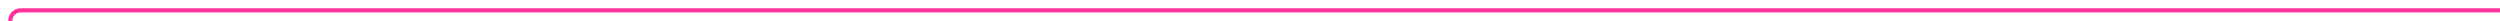
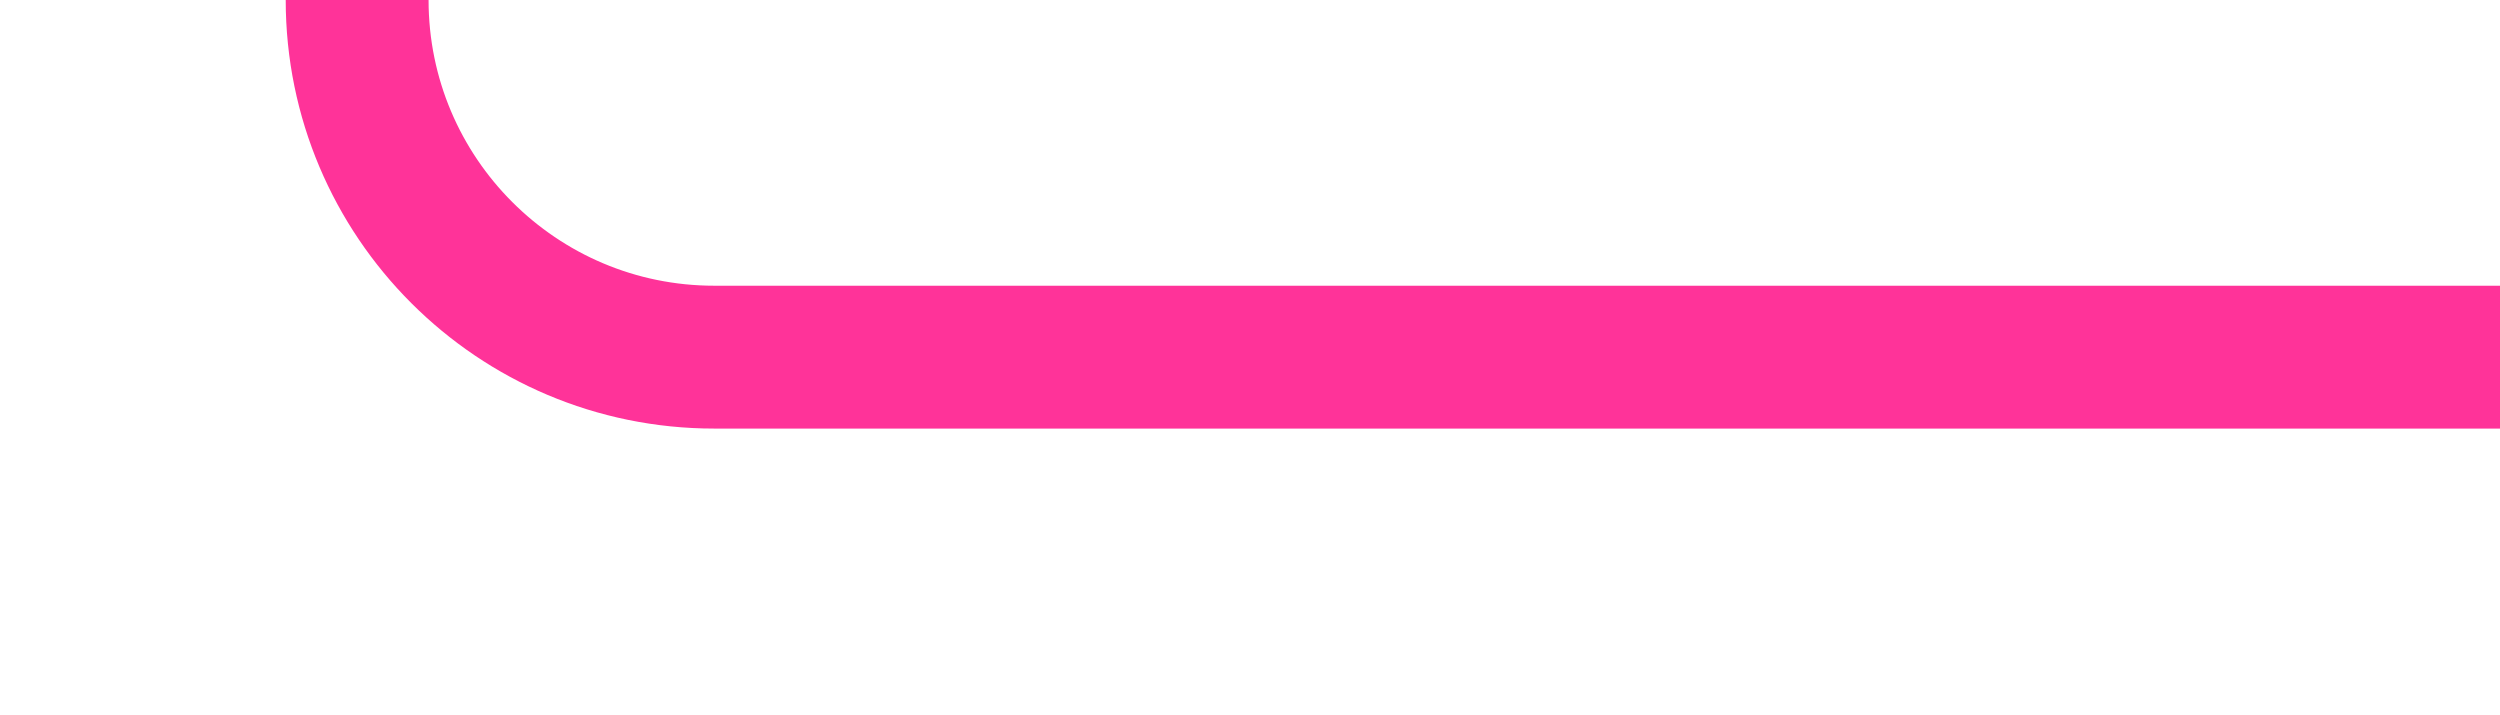
- <svg xmlns="http://www.w3.org/2000/svg" version="1.1" width="1210px" height="10px" preserveAspectRatio="xMinYMid meet" viewBox="604 147  1210 8">
-   <path d="M 1814 151  L 614 151  A 5 5 0 0 0 609 156 L 609 189  " stroke-width="2" stroke="#ff3399" fill="none" />
+ <svg xmlns="http://www.w3.org/2000/svg" version="1.1" width="35px" height="10px" preserveAspectRatio="xMinYMid meet" viewBox="1779 319  35 8">
+   <path d="M 1814 323  L 1789 323  A 5 5 0 0 1 1784 318 L 1784 232  A 5 5 0 0 0 1779 227 L 623 227  A 5 5 0 0 0 618 232 L 618 391  A 5 5 0 0 1 613 396 L 608 396  " stroke-width="2" stroke="#ff3399" fill="none" />
</svg>
